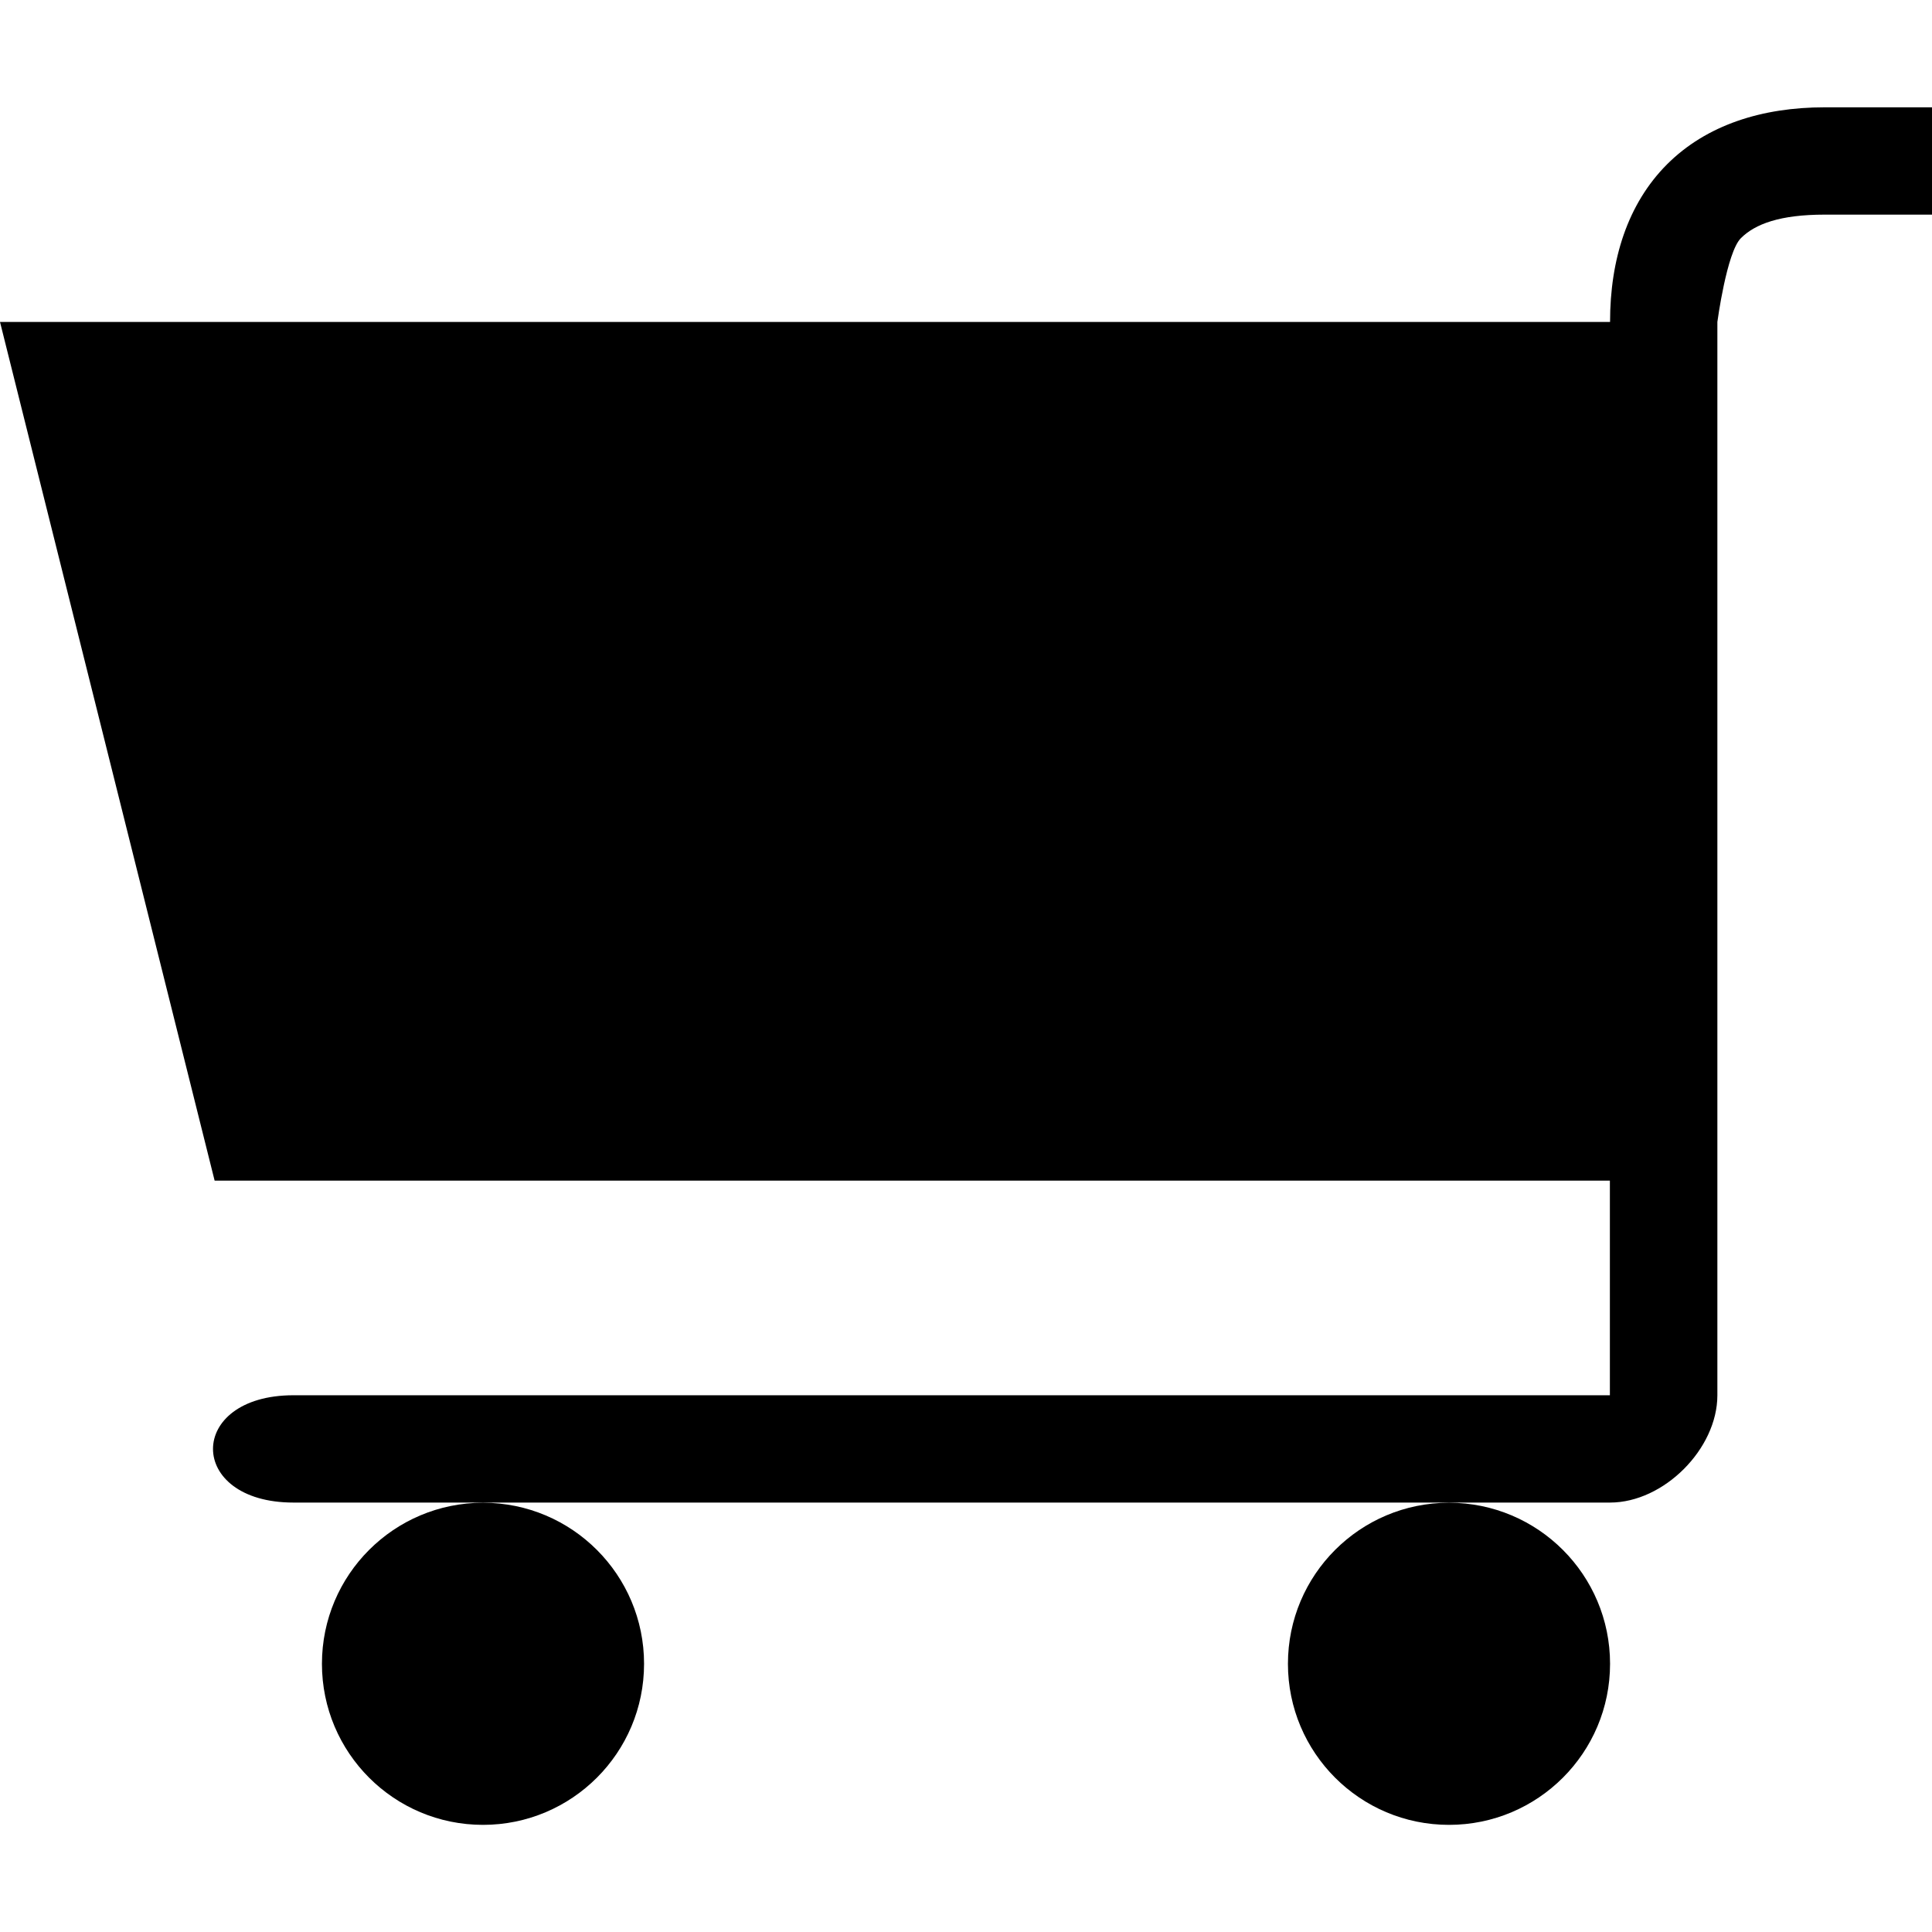
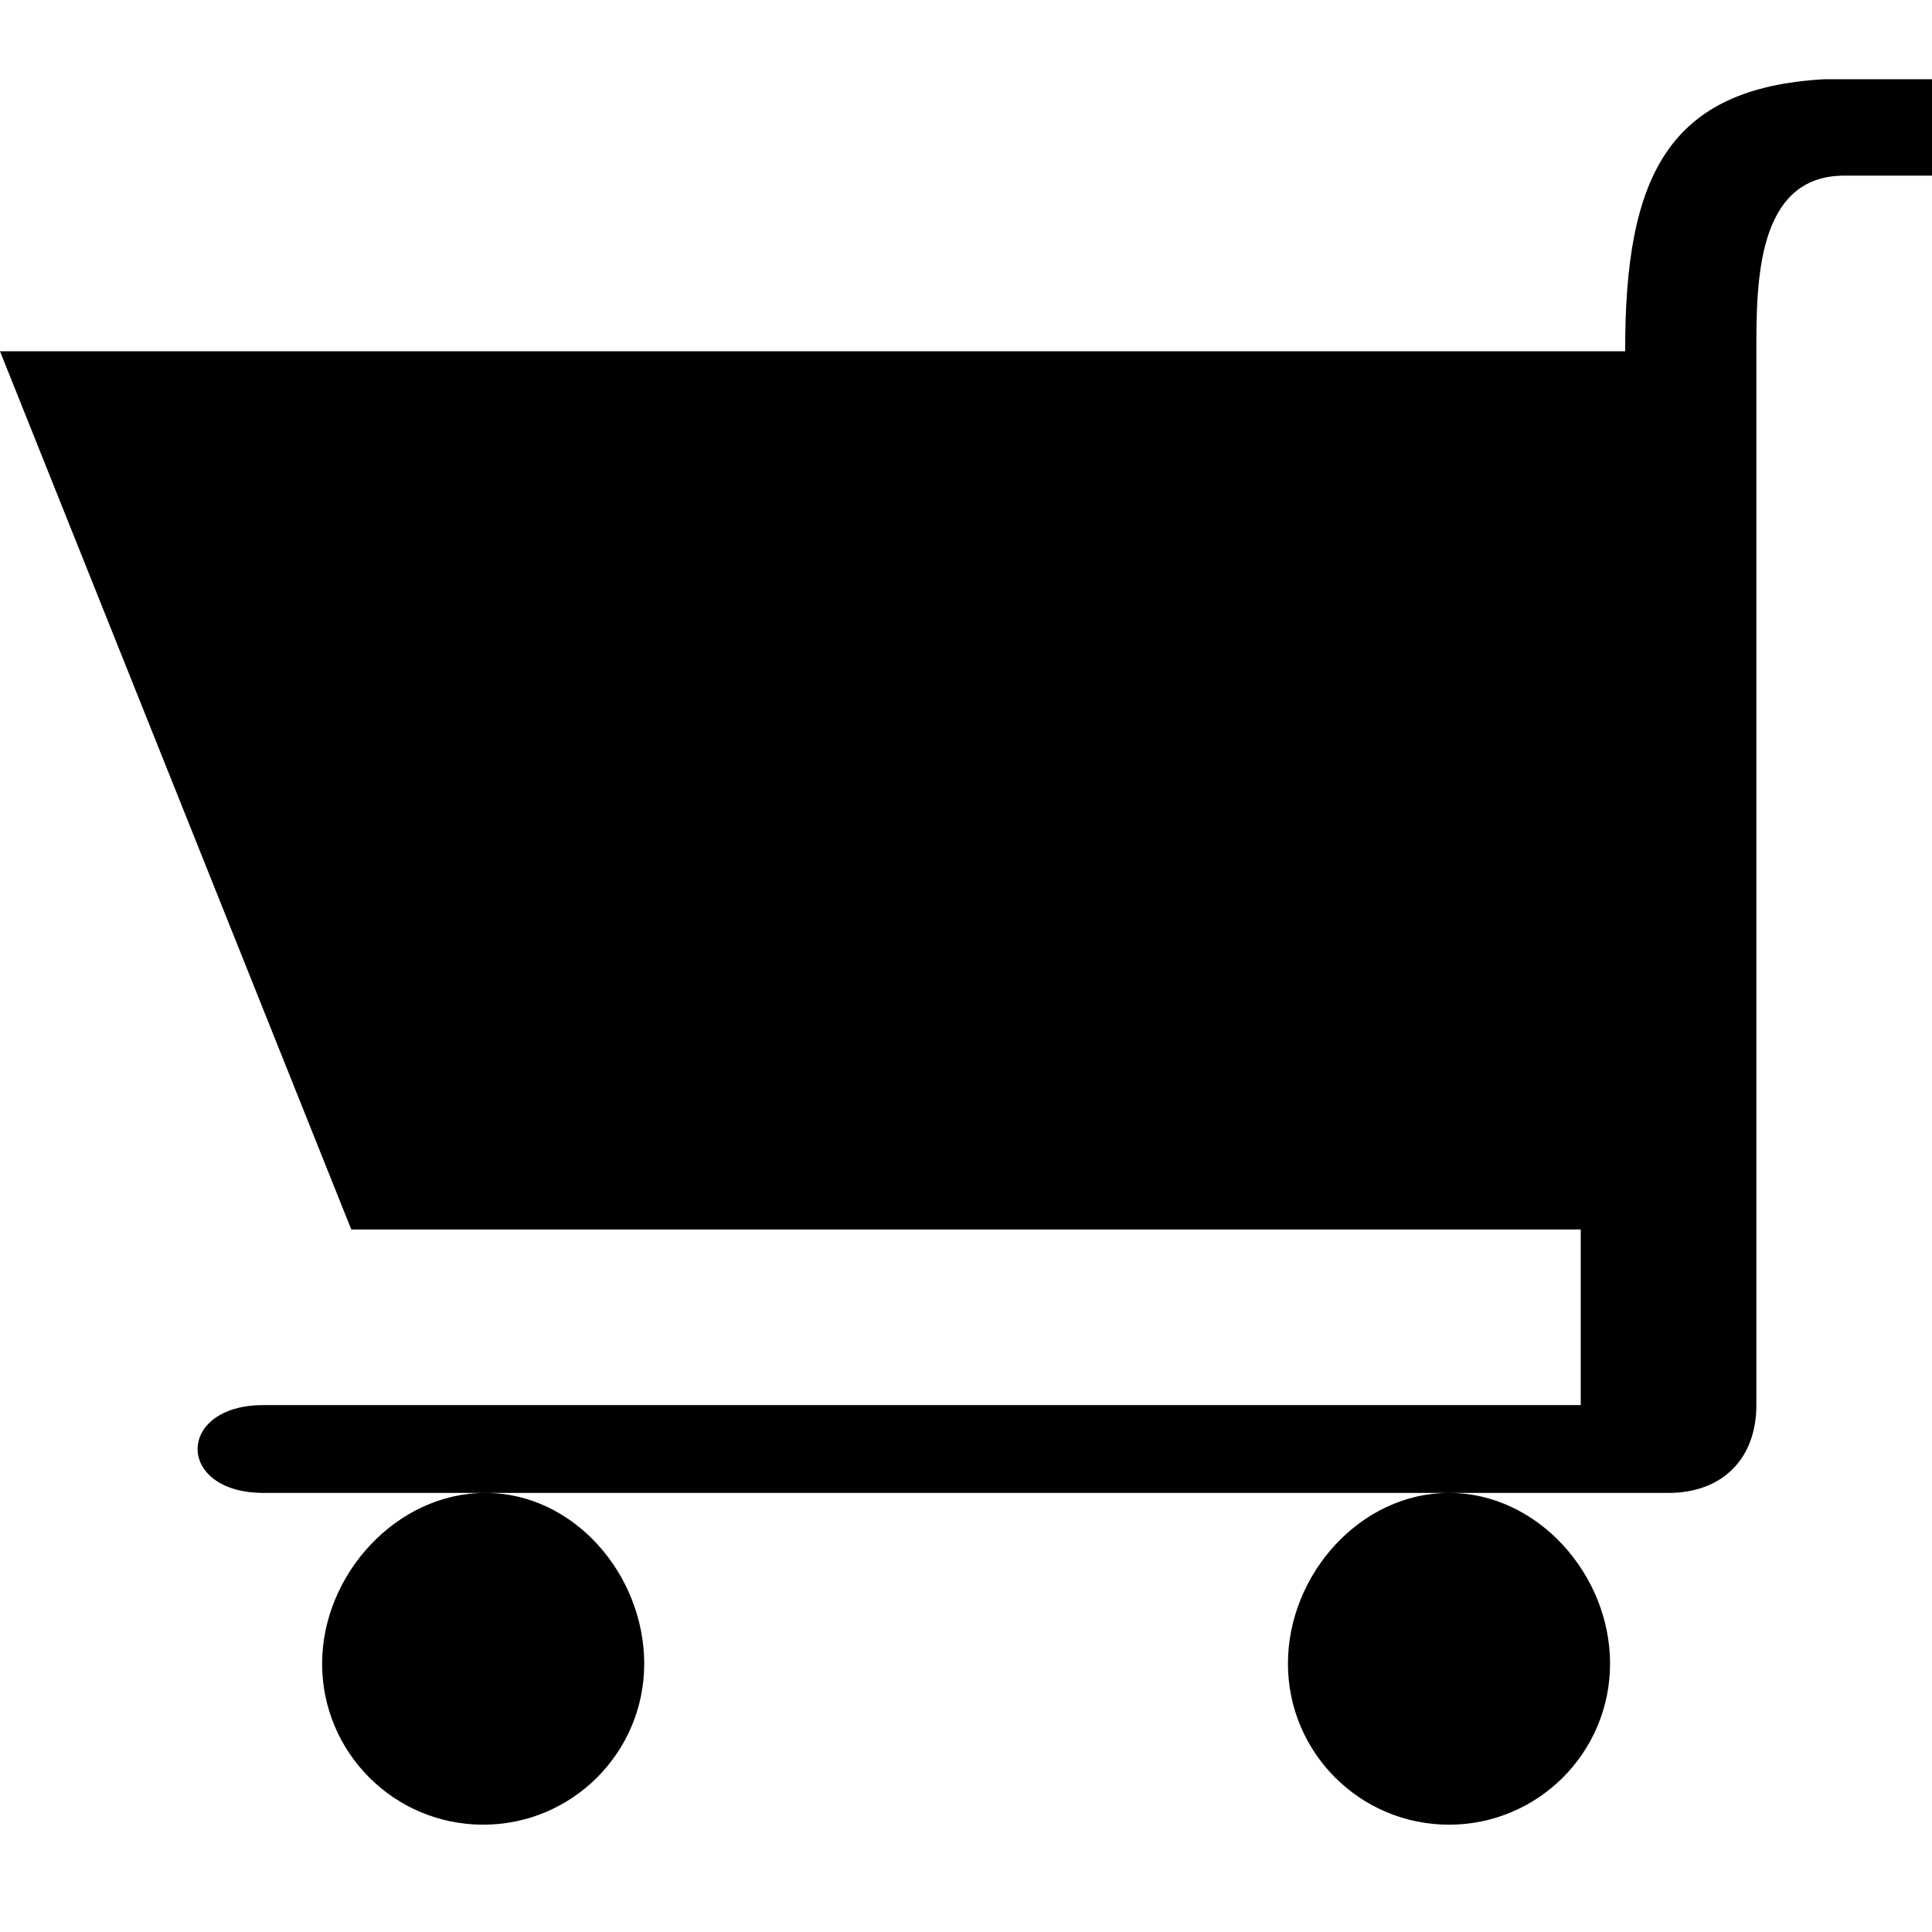
<svg xmlns="http://www.w3.org/2000/svg" version="1.1" width="11" height="11" id="svg4764" viewBox="0 0 11 11">
  <defs id="defs4766" />
-   <path style="fill:#000000;fill-opacity:1" d="m 10.389,0.611 c -0.356,0 -0.673,0.1 -0.898,0.325 C 9.267,1.161 9.167,1.477 9.167,1.833 l -9.167,0 1.222,4.889 7.944,0 0,1.222 -7.495,0 c -0.611,0 -0.611,0.611 0,0.611 l 1.079,0 5.5,0 0.917,0 c 0.306,0 0.611,-0.306 0.611,-0.611 l 0,-0.611 0,-4.889 0,-0.611 c 0,0 0.053,-0.397 0.134,-0.477 0.081,-0.081 0.223,-0.134 0.477,-0.134 0.068,0 0.611,0 0.611,0 l 0,-0.611 c 0,0 -0.527,0 -0.611,0 z M 8.25,8.556 c -0.506,0 -0.917,0.41 -0.917,0.917 0,0.506 0.41,0.917 0.917,0.917 0.506,0 0.917,-0.41 0.917,-0.917 0,-0.506 -0.41,-0.917 -0.917,-0.917 z m -5.5,0 c -0.506,0 -0.917,0.41 -0.917,0.917 0,0.506 0.41,0.917 0.917,0.917 0.506,0 0.917,-0.41 0.917,-0.917 0,-0.506 -0.41,-0.917 -0.917,-0.917 z" id="rect7842-7" />
+   <path style="fill:#000000;fill-opacity:1" d="M 10.389,0.451 C 9.5,0.5 9.251,1 9.253,2 6.5,2 0,2 0,2 L 2,7 9,7 9,8 1.5,8 C 1,8 1,8.5 1.5,8.5 l 1.263,4e-7 5.487,0 L 9.5,8.5 C 9.806,8.5 10,8.306 10,8 L 10,7.389 10,2.5 10,2 C 10,1.611 10,1 10.5,1 L 11,1 11,0.451 Z M 8.25,8.5 c -0.506,0 -0.917,0.466 -0.917,0.972 0,0.506 0.41,0.917 0.917,0.917 0.506,0 0.917,-0.41 0.917,-0.917 C 9.167,8.966 8.756,8.5 8.25,8.5 Z m -5.487,0 c -0.506,0 -0.929,0.466 -0.929,0.972 0,0.506 0.41,0.917 0.917,0.917 0.506,0 0.917,-0.41 0.917,-0.917 C 3.667,8.966 3.269,8.5 2.763,8.5 Z" id="rect7842-7" />
</svg>
